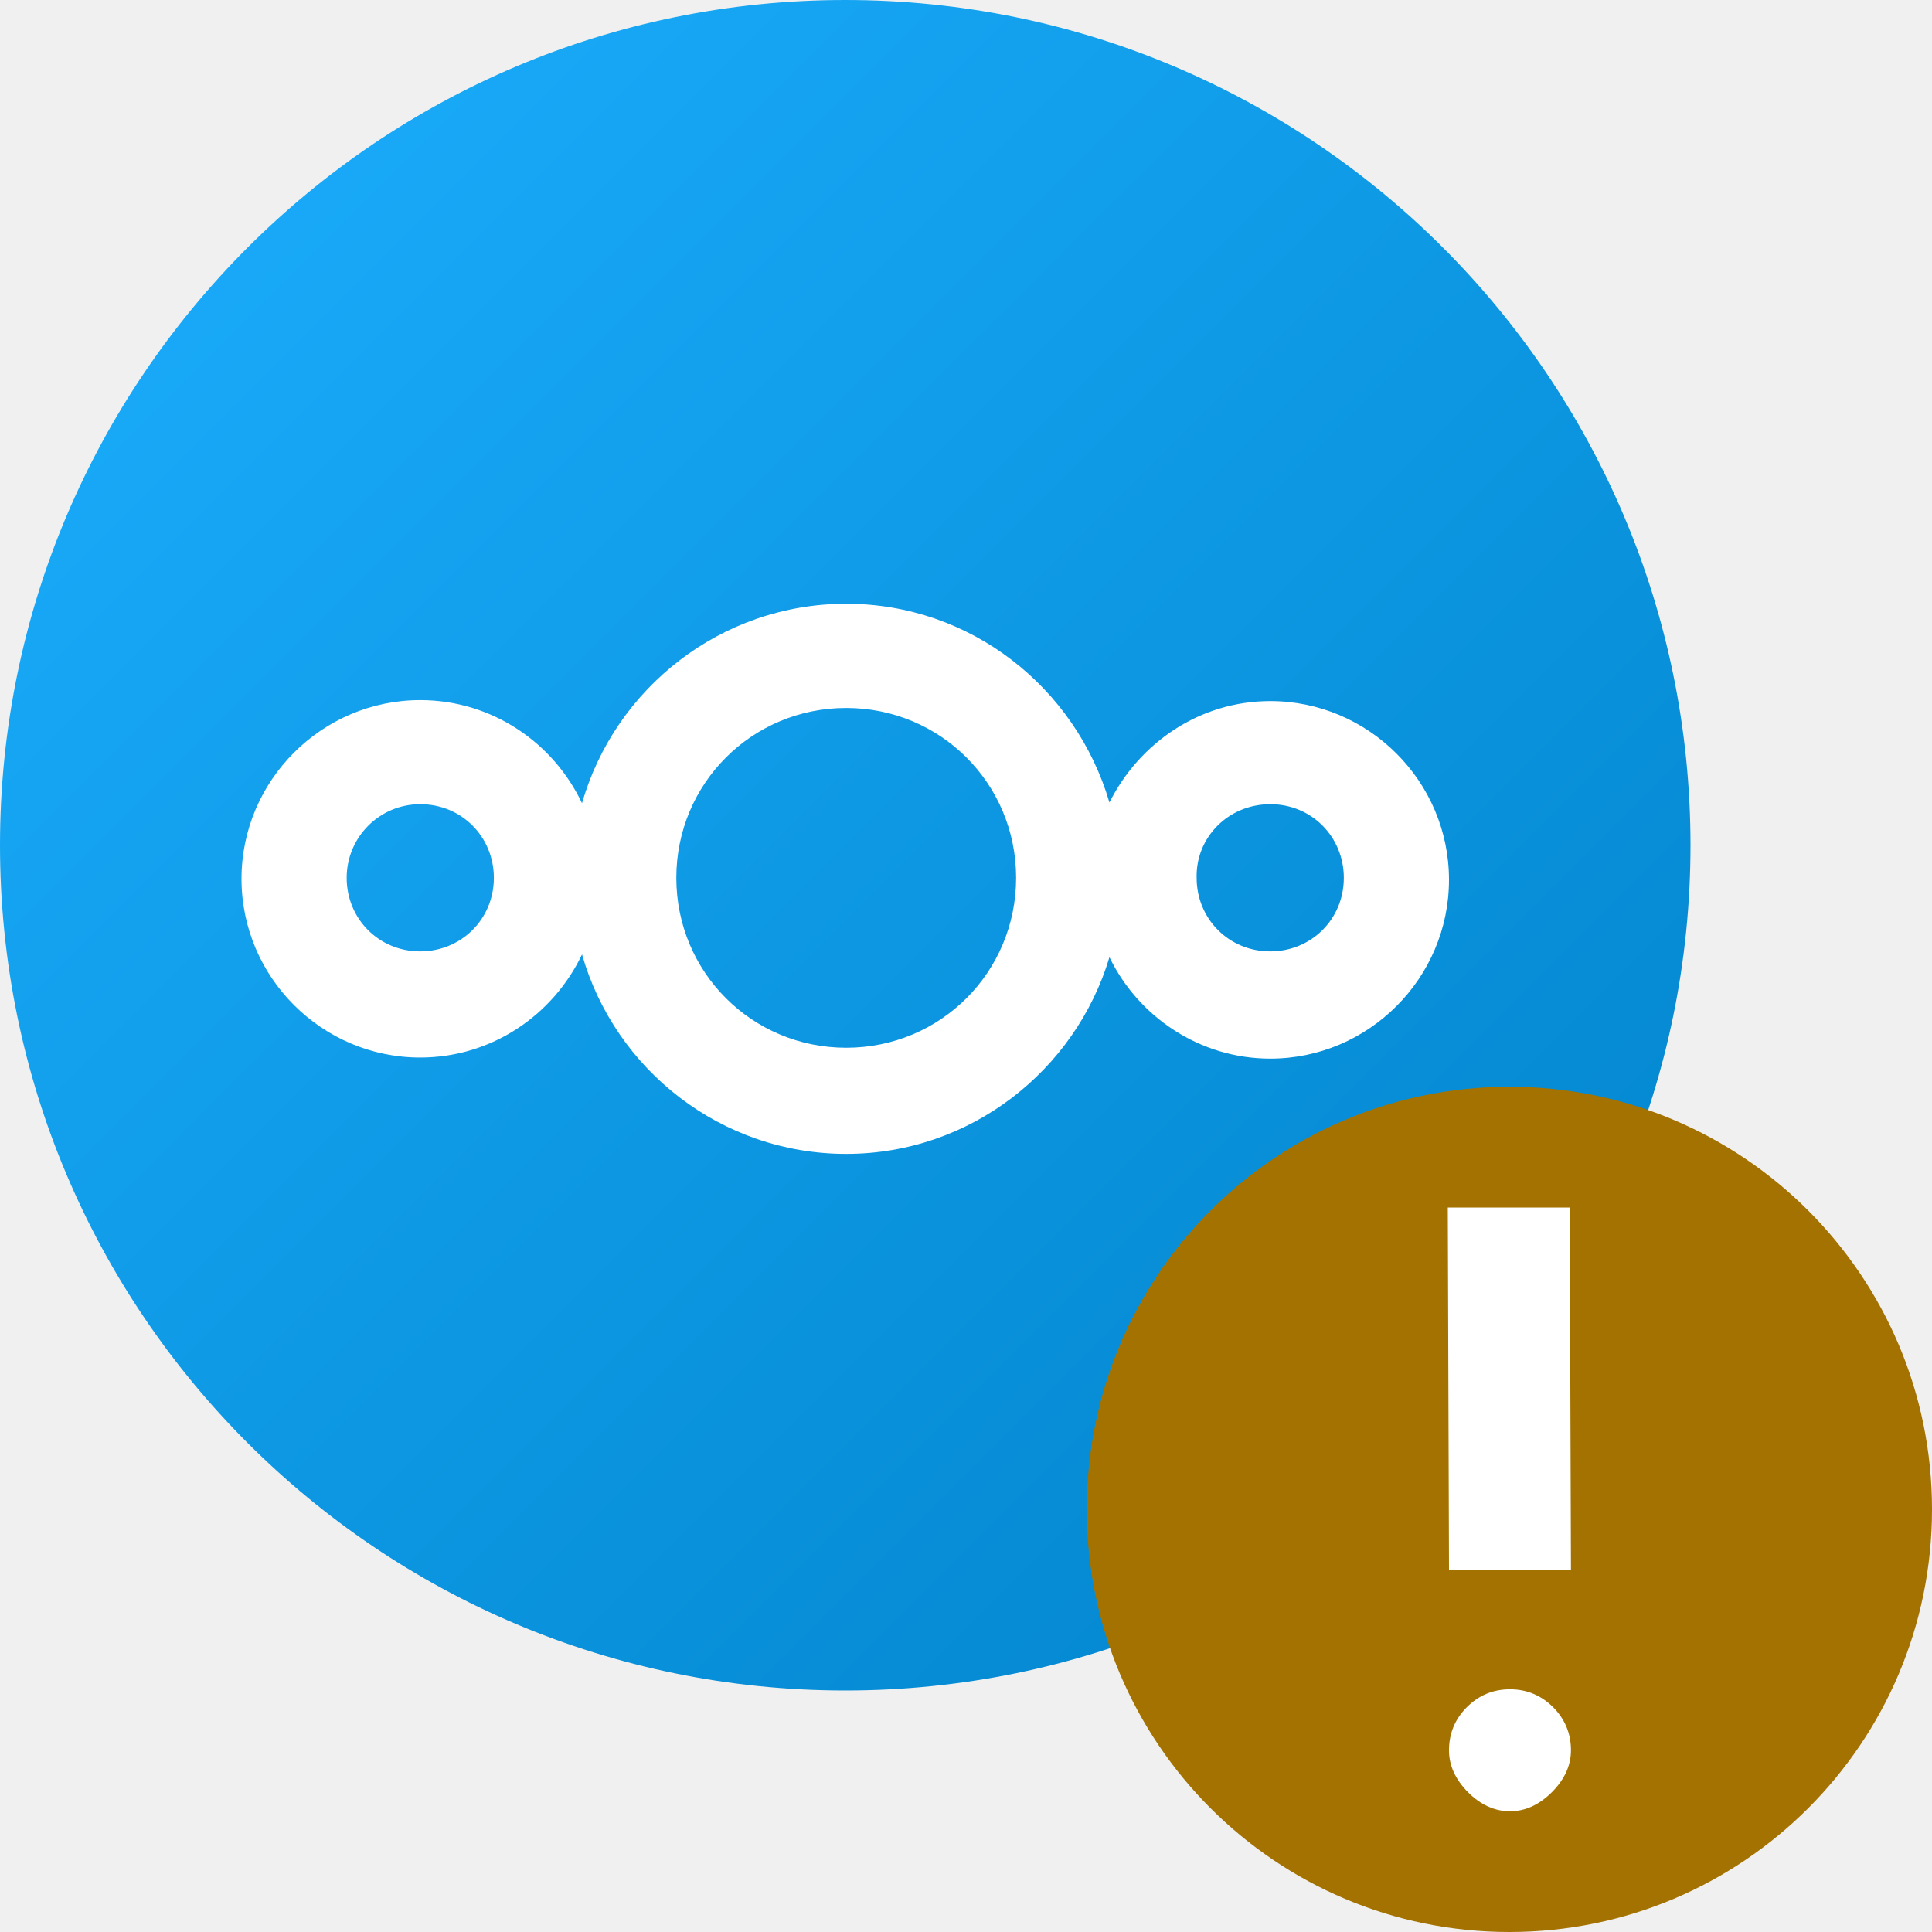
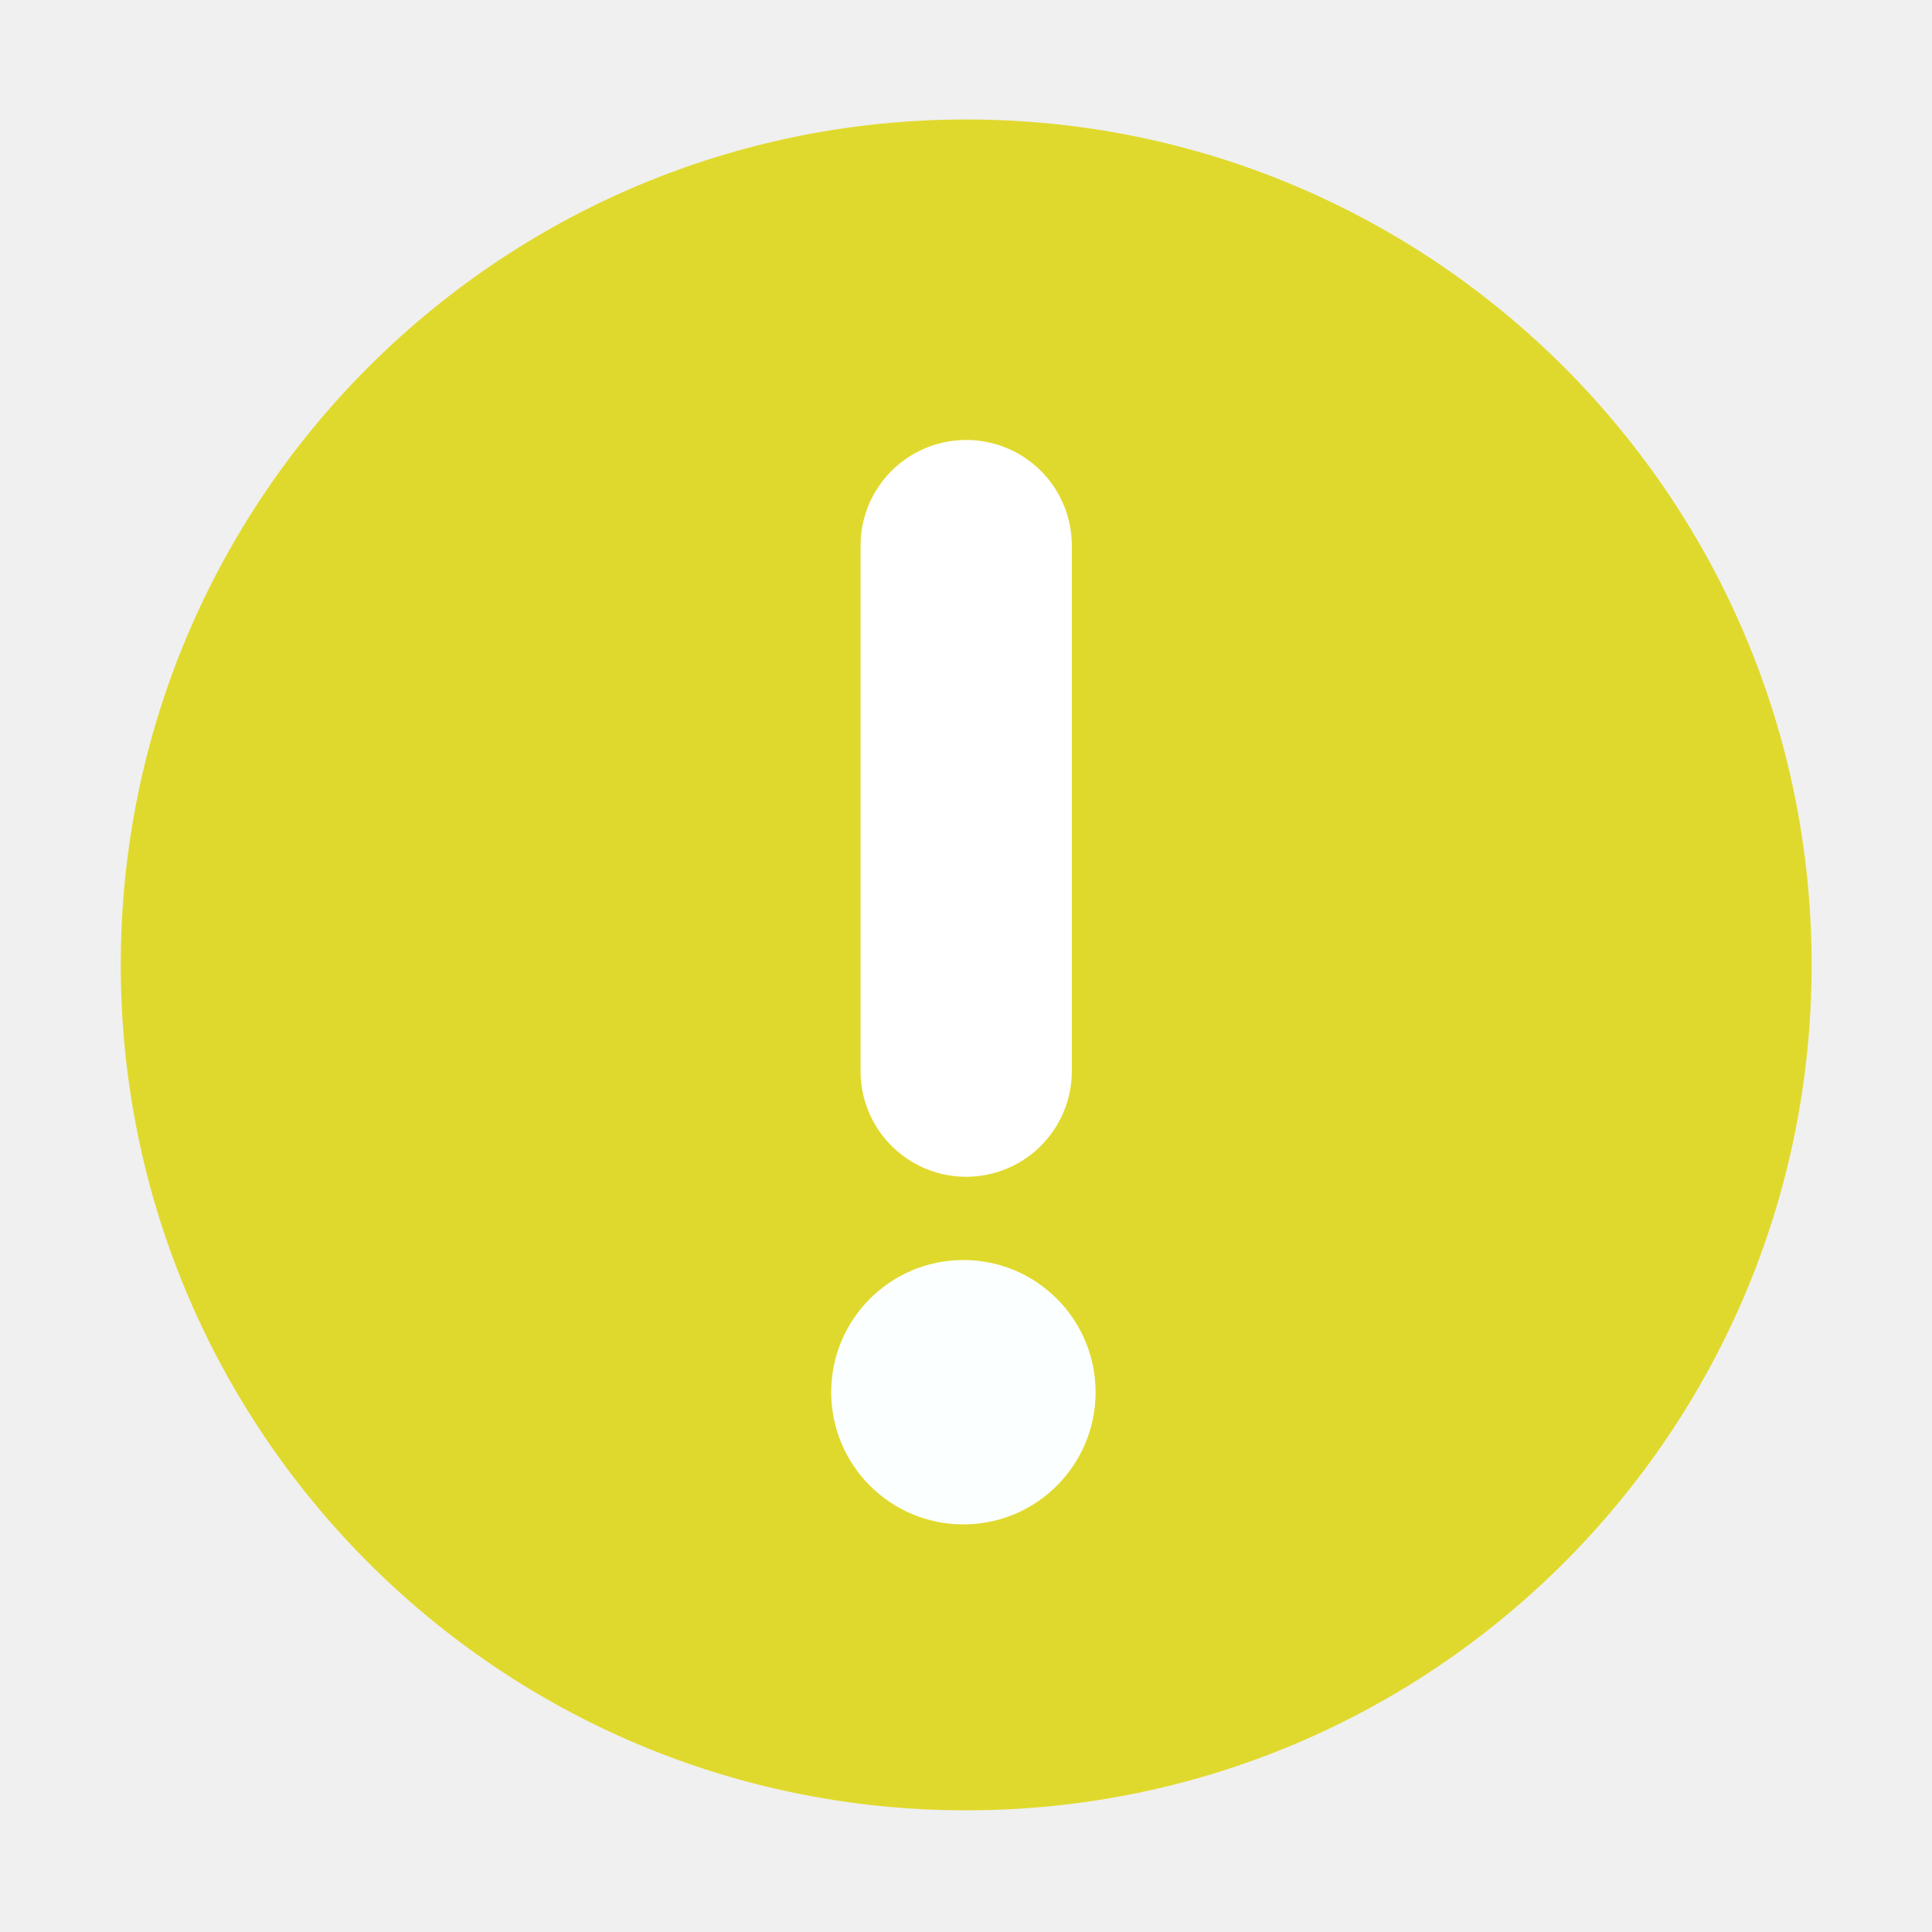
- <svg xmlns="http://www.w3.org/2000/svg" width="16" height="16" viewBox="0 0 16 16">
-   <defs>
-     <linearGradient id="a" x1="100%" x2="0%" y1="100%" y2="0%">
-       <stop offset="0%" stop-color="#0082C9" />
-       <stop offset="100%" stop-color="#1CAFFF" />
-     </linearGradient>
-   </defs>
-   <g fill="none">
-     <circle cx="7" cy="7" r="7" fill="url(#a)" fill-rule="evenodd" />
-     <circle cx="12.5" cy="12.5" r="3.5" fill="#A37200" fill-rule="evenodd" />
-     <path fill="#FFF" d="M12.505,15 C12.631,15 12.747,14.947 12.852,14.842 C12.957,14.737 13.01,14.621 13.01,14.495 C13.01,14.356 12.96,14.237 12.862,14.138 C12.763,14.04 12.644,13.99 12.505,13.99 C12.365,13.99 12.246,14.04 12.148,14.138 C12.049,14.237 12,14.356 12,14.496 C12,14.622 12.053,14.737 12.158,14.843 C12.263,14.948 12.379,15 12.505,15 Z M12,13 L13.01,13 L13,10 L11.99,10 L12,13 Z" />
-     <path fill="#FFF" d="M5.008,0 C3.972,0 3.093,0.699 2.82,1.652 C2.582,1.149 2.073,0.798 1.48,0.798 C0.666,0.798 0,1.464 0,2.278 C0,3.093 0.666,3.758 1.48,3.758 C2.073,3.758 2.582,3.405 2.82,2.904 C3.093,3.859 3.972,4.556 5.008,4.556 C6.036,4.556 6.907,3.865 7.188,2.927 C7.427,3.421 7.936,3.767 8.52,3.767 C9.334,3.767 10,3.101 10,2.286 C10,1.472 9.334,0.806 8.52,0.806 C7.936,0.806 7.435,1.152 7.188,1.646 C6.907,0.691 6.036,0 5.008,0 Z M5.008,0.863 C5.789,0.863 6.415,1.489 6.415,2.27 C6.415,3.051 5.789,3.677 5.008,3.677 C4.227,3.677 3.601,3.051 3.601,2.27 C3.601,1.489 4.227,0.863 5.008,0.863 Z M1.48,1.66 C1.826,1.66 2.09,1.933 2.09,2.27 C2.09,2.615 1.817,2.879 1.48,2.879 C1.135,2.879 0.871,2.607 0.871,2.27 C0.871,1.933 1.143,1.66 1.48,1.66 Z M8.52,1.66 C8.865,1.66 9.129,1.933 9.129,2.27 C9.129,2.615 8.857,2.879 8.52,2.879 C8.174,2.879 7.91,2.607 7.91,2.27 C7.902,1.933 8.174,1.66 8.52,1.66 Z" transform="translate(2 5)" />
+ <svg xmlns="http://www.w3.org/2000/svg" width="16" height="16" version="1.1" viewBox="0 0 4.233 4.233">
+   <g transform="matrix(.87498 0 0 .87498 .26458 -255.9)">
+     <circle cx="2.117" cy="294.88" r="2.117" fill="#e0d92d" stroke-width=".251" />
+     <path d="m2.117 293.83v1.316" fill="none" stroke="#fff" stroke-linecap="round" stroke-linejoin="round" stroke-width=".529" />
+     <circle cx="2.11" cy="295.95" r=".331" fill="#fcffff" />
  </g>
</svg>
